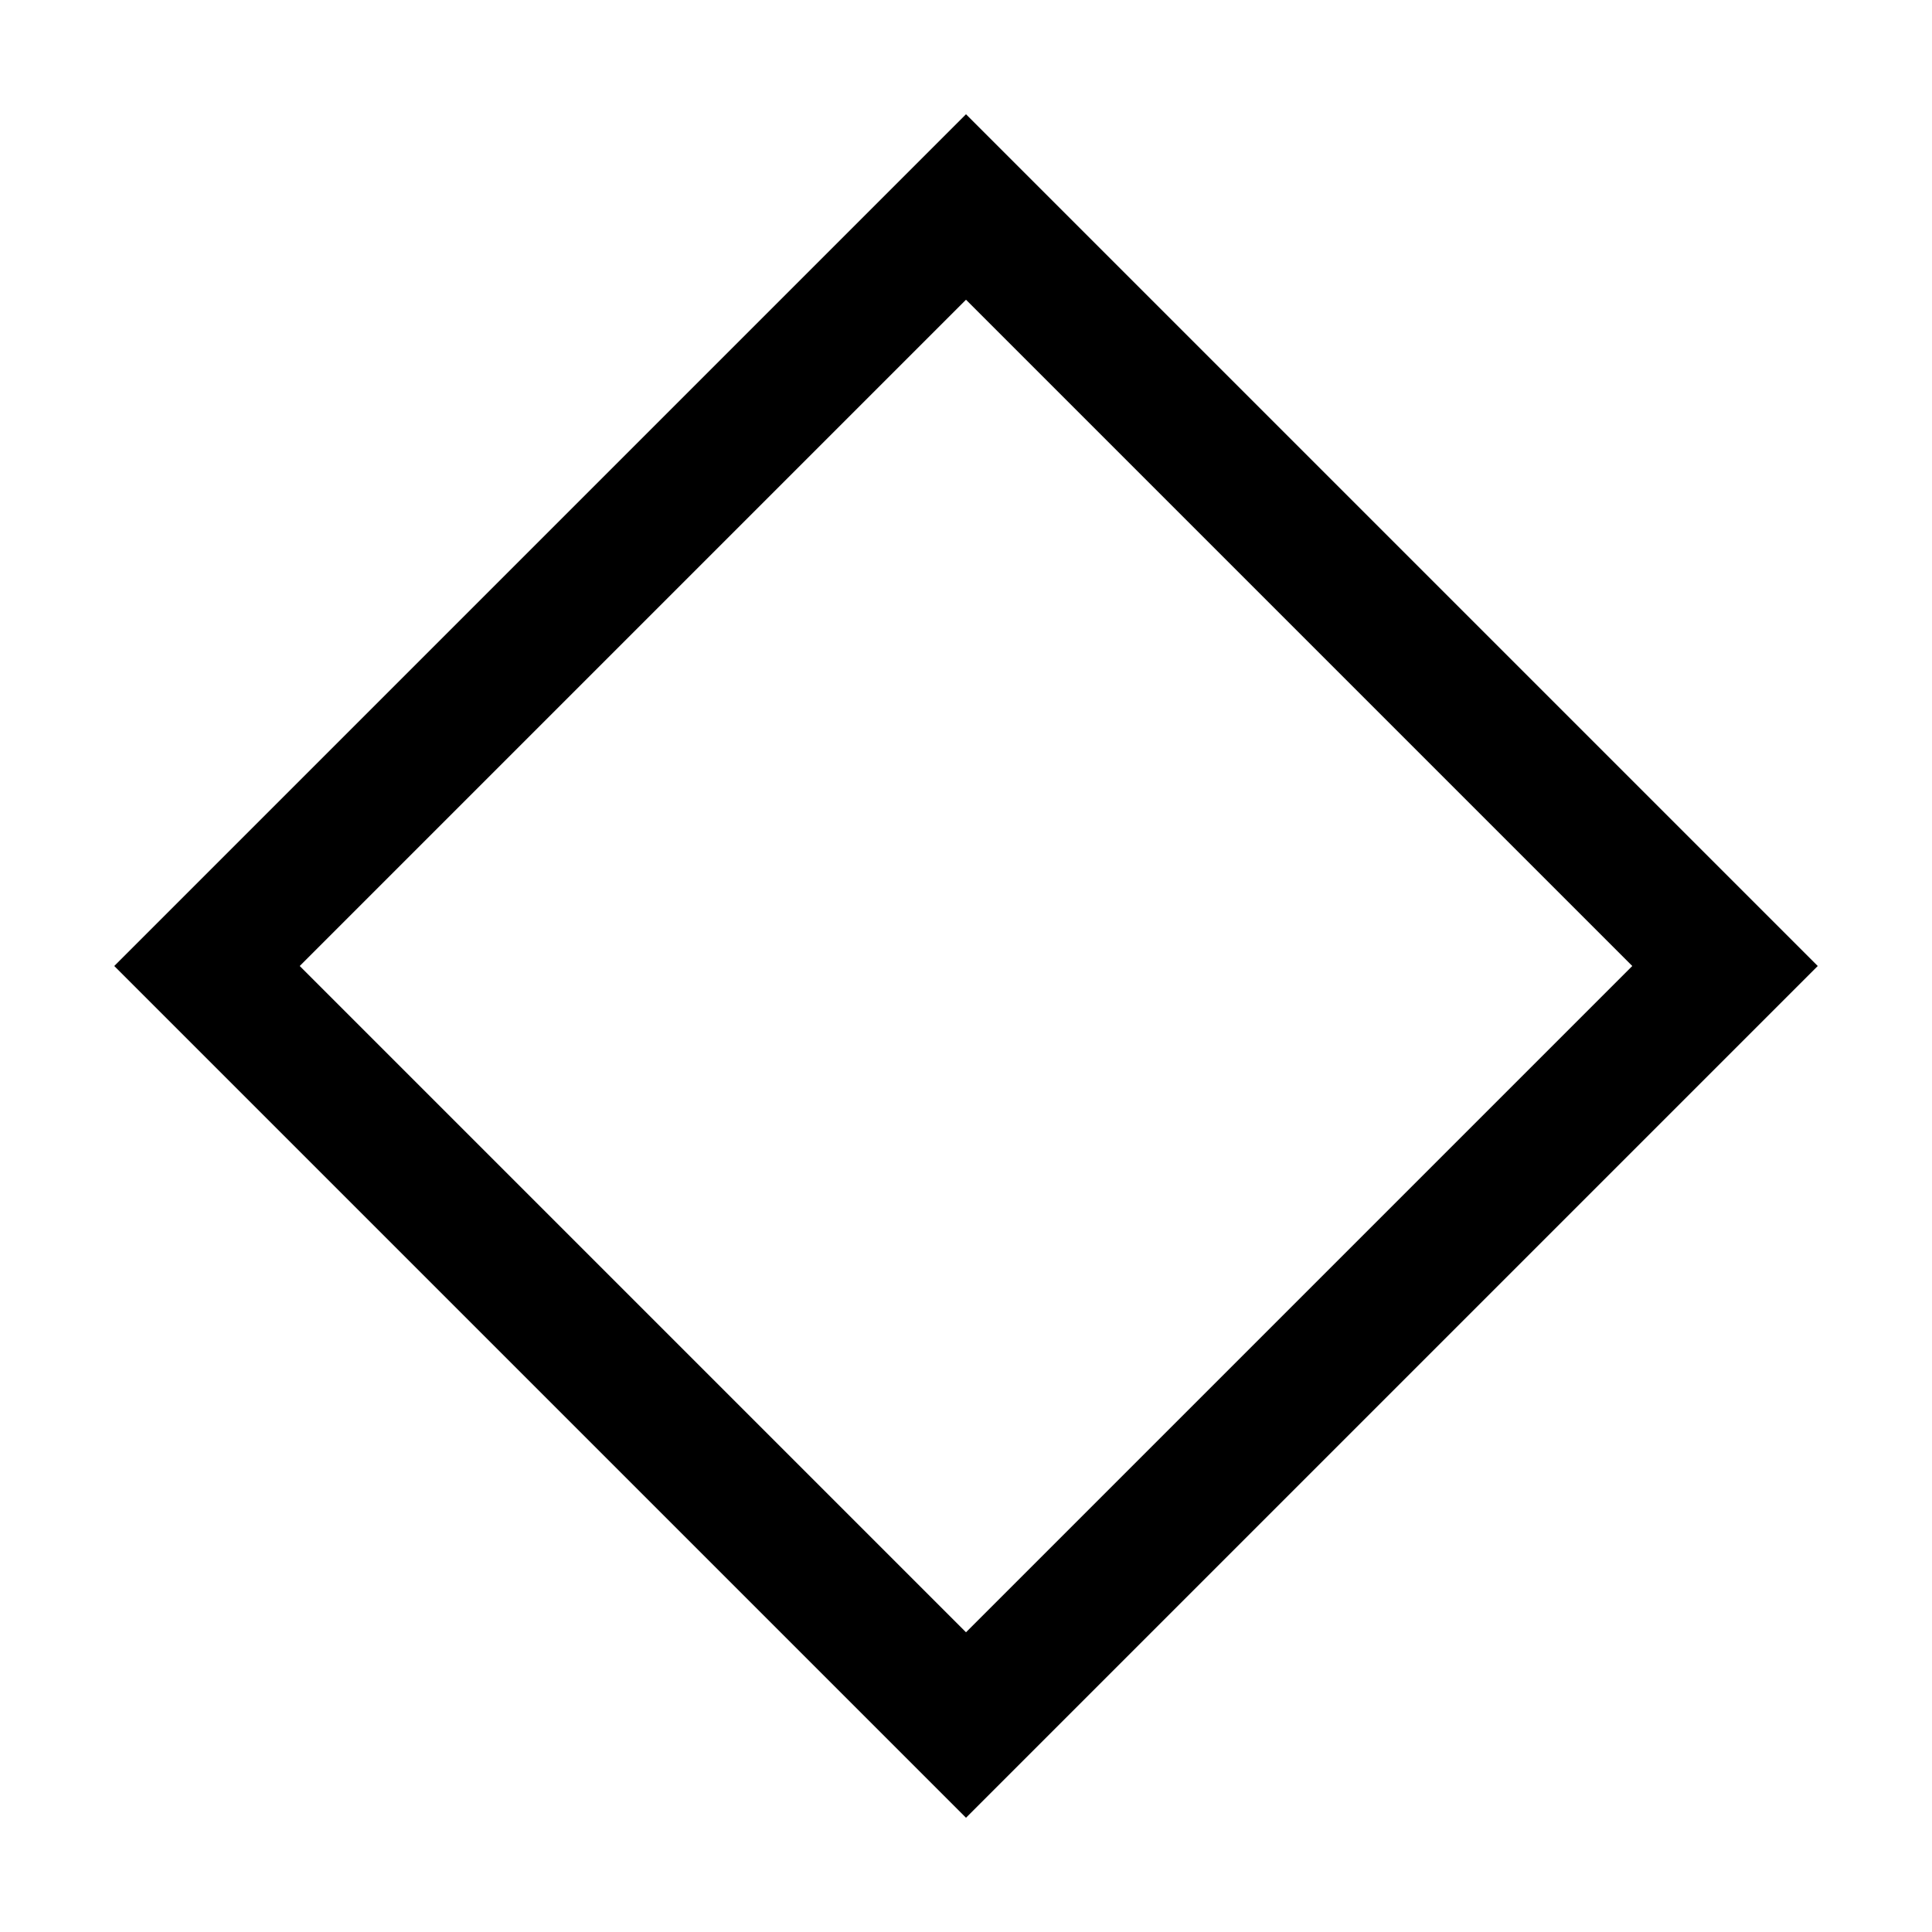
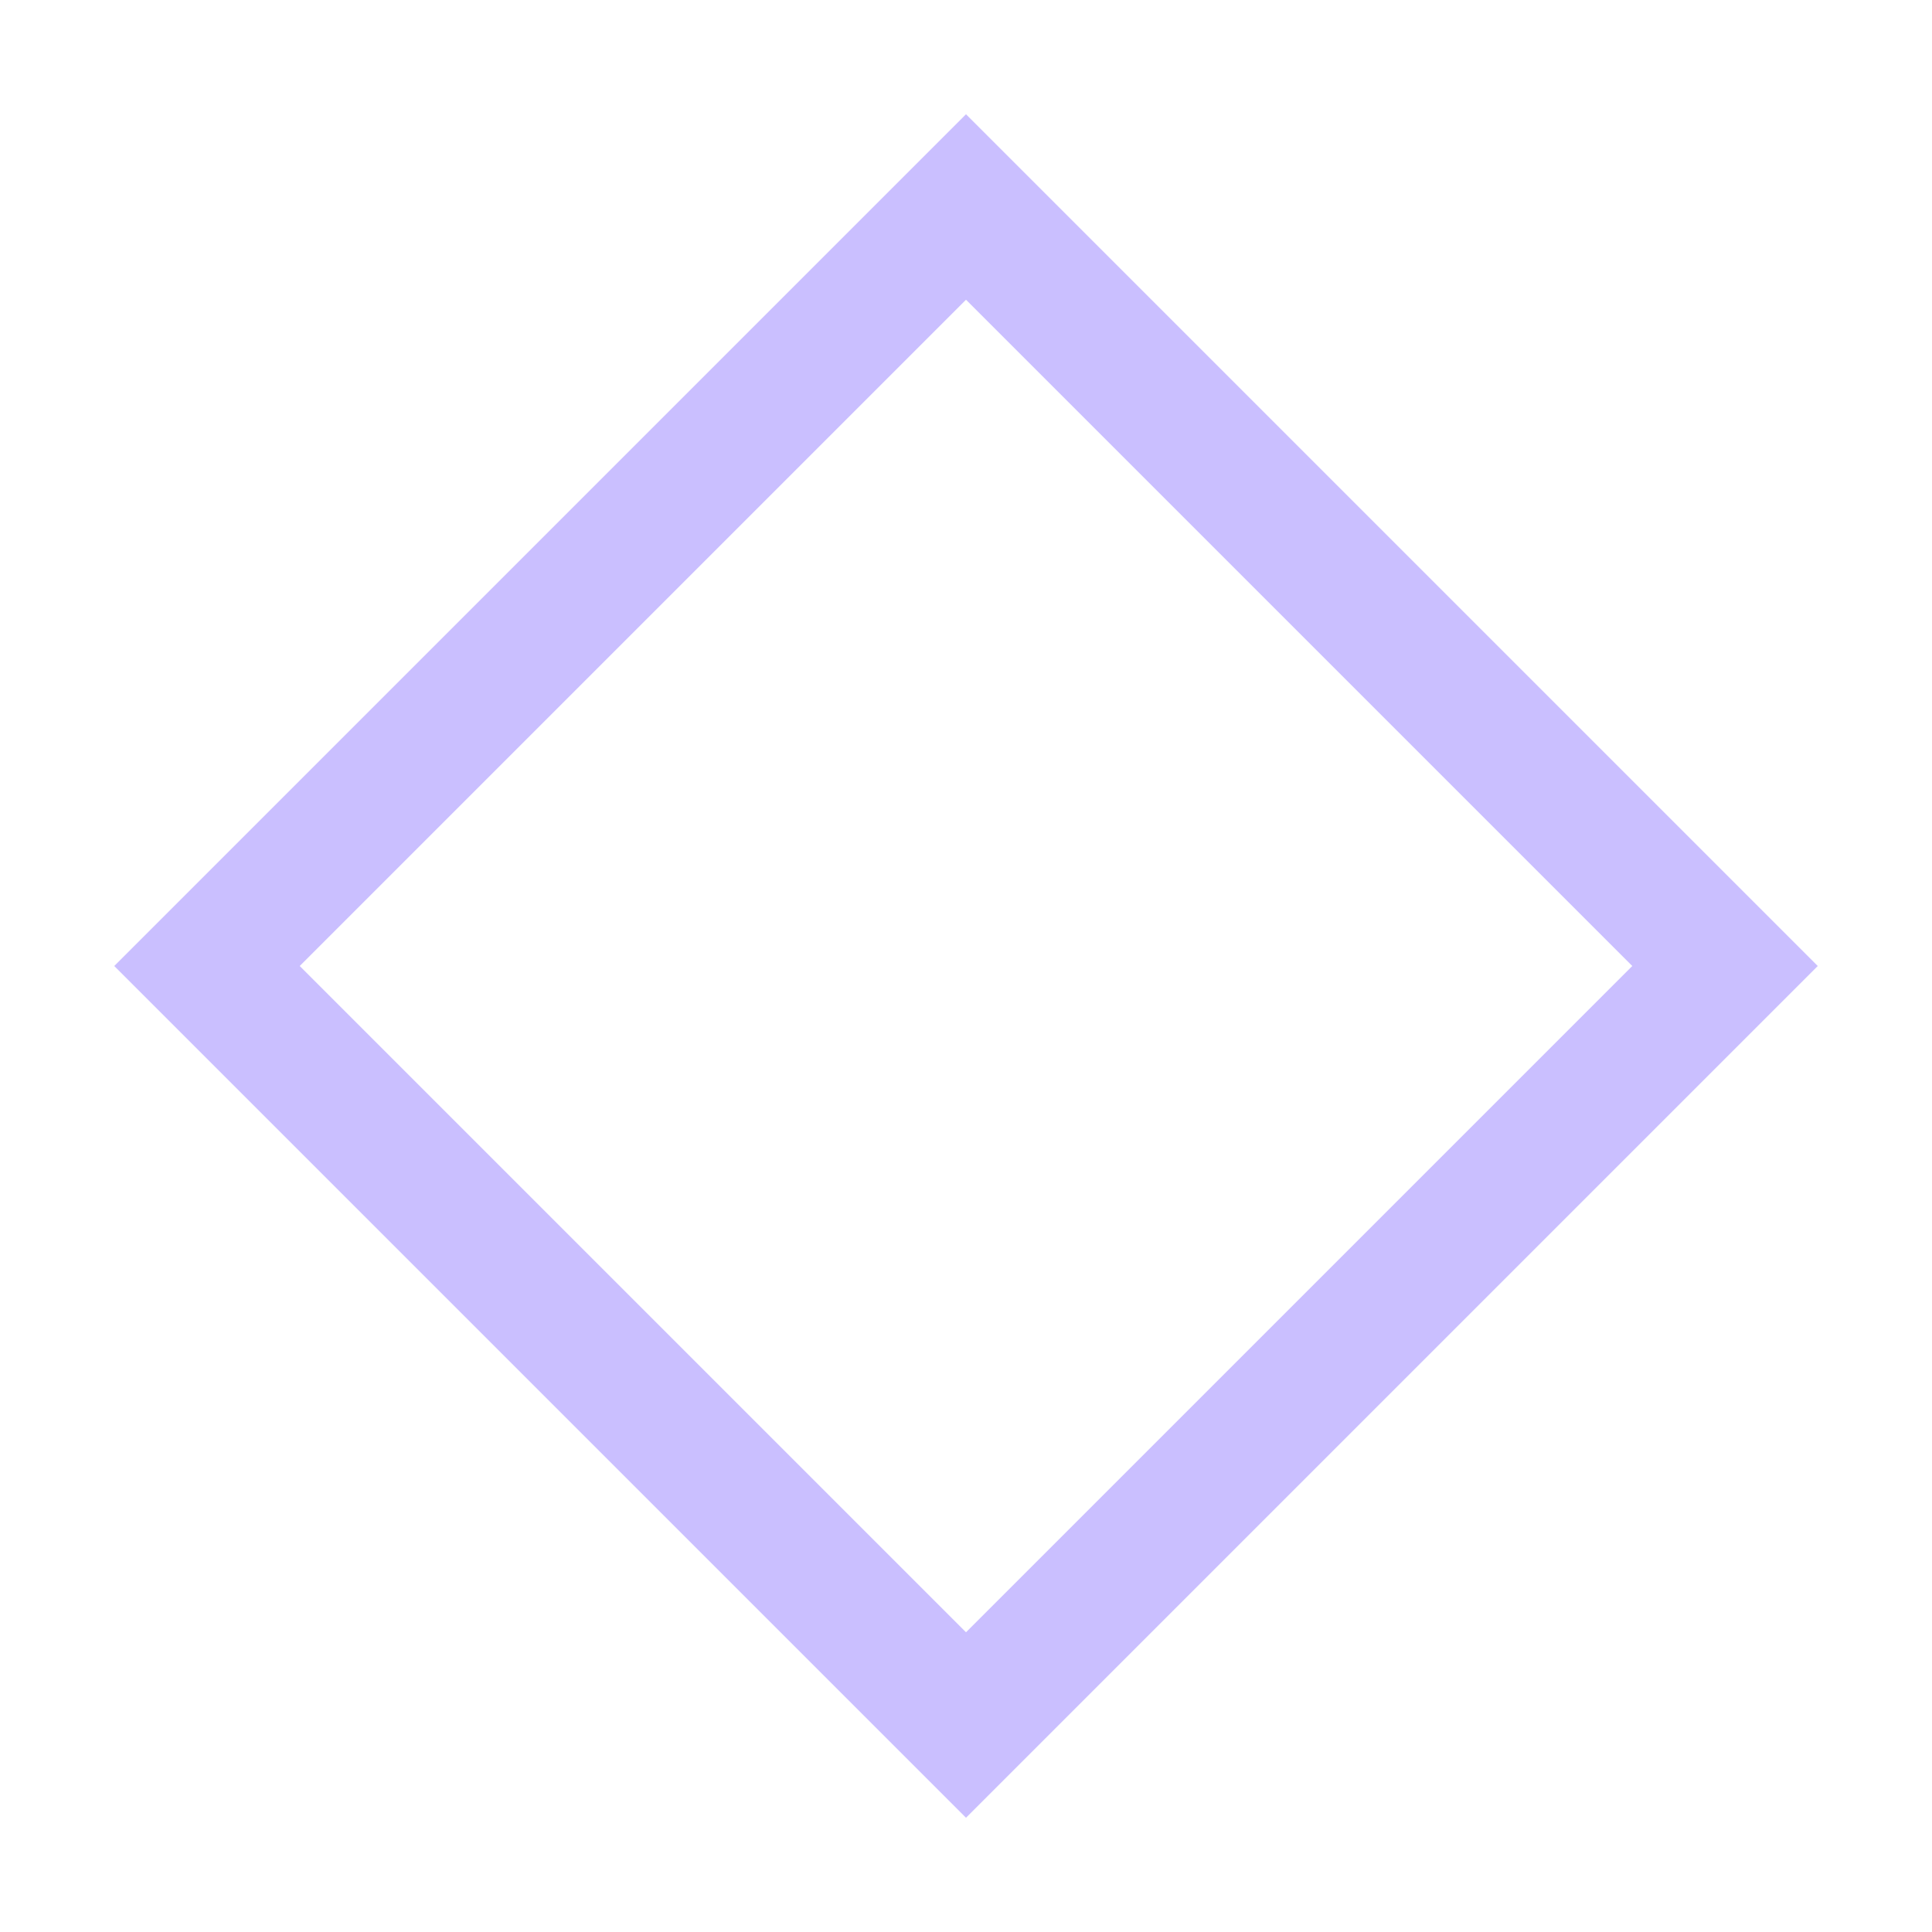
<svg xmlns="http://www.w3.org/2000/svg" width="14" height="14" viewBox="0 0 14 14">
-   <path d="M.828 7L7 .828 13.172 7 7 13.172.828 7zM7 11.828L11.828 7 7 2.172 2.172 7 7 11.828z" fill-rule="evenodd" fill-opacity="1" fill="#000" stroke="none" />
+   <path fill="rgba(123,97,255,.4)" d="M.828 7L7 .828 13.172 7 7 13.172.828 7zM7 11.828L11.828 7 7 2.172 2.172 7 7 11.828z" fill-rule="evenodd" fill-opacity="1" stroke="none" />
</svg>
